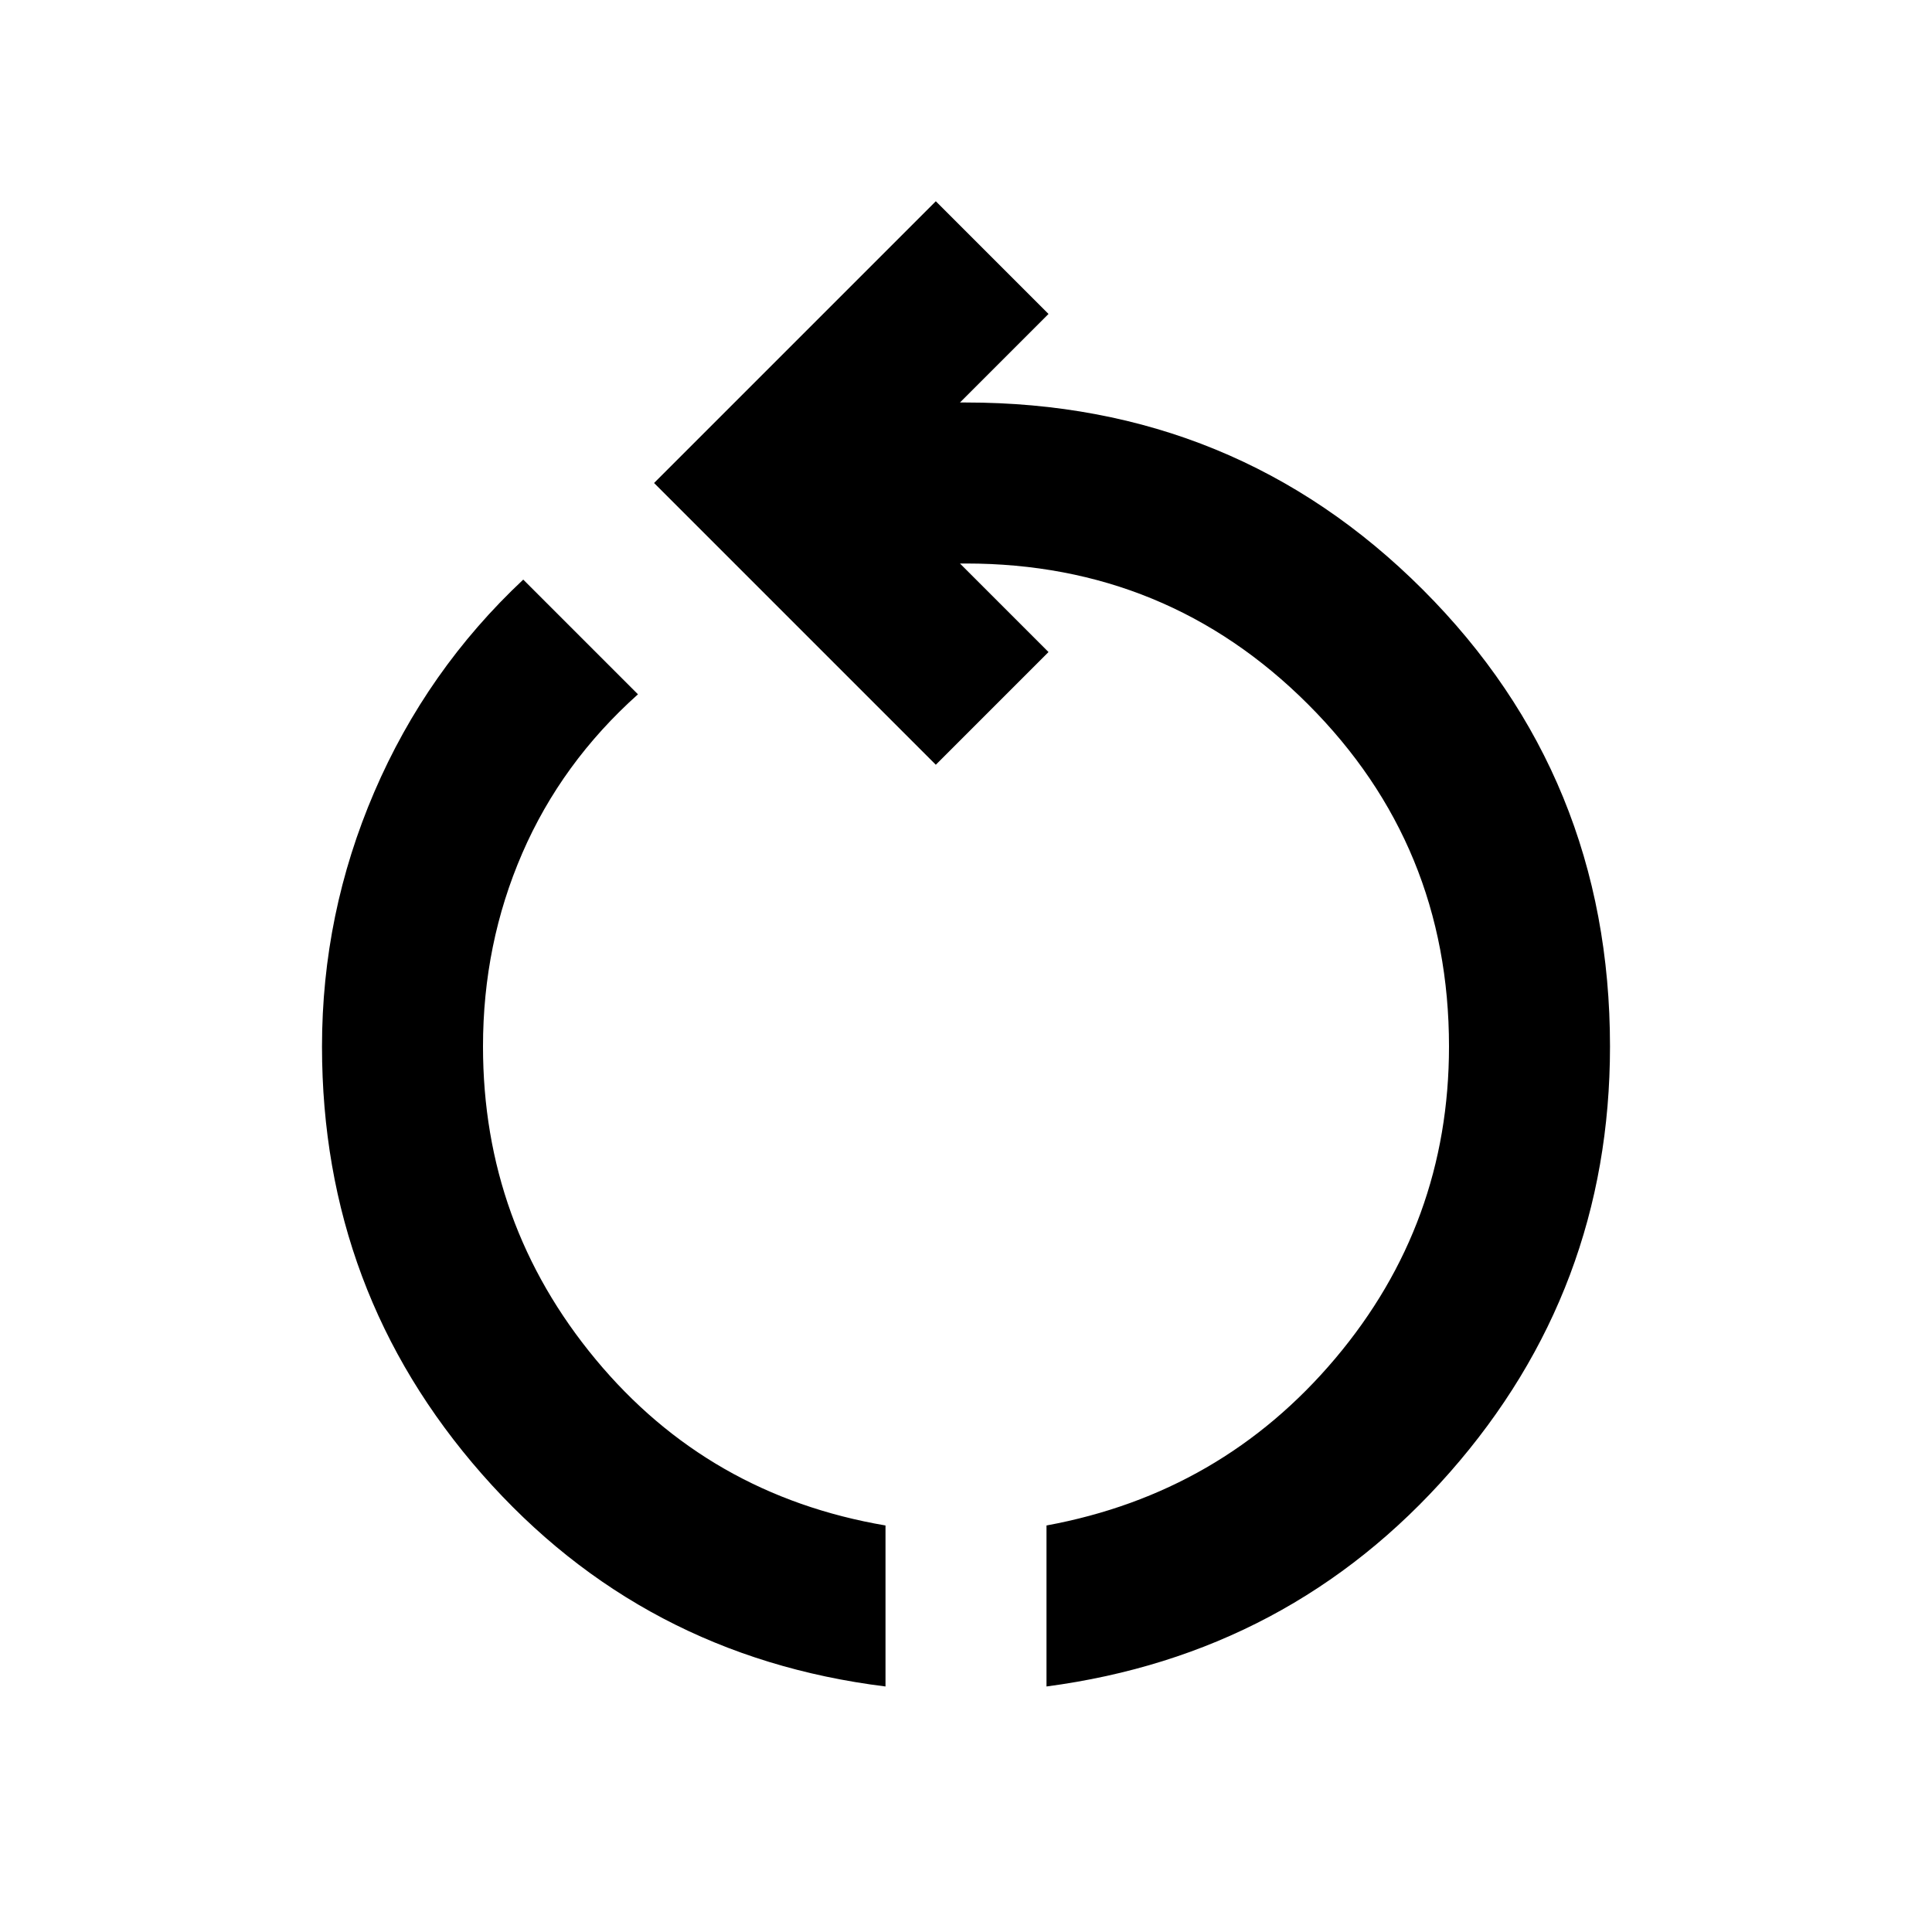
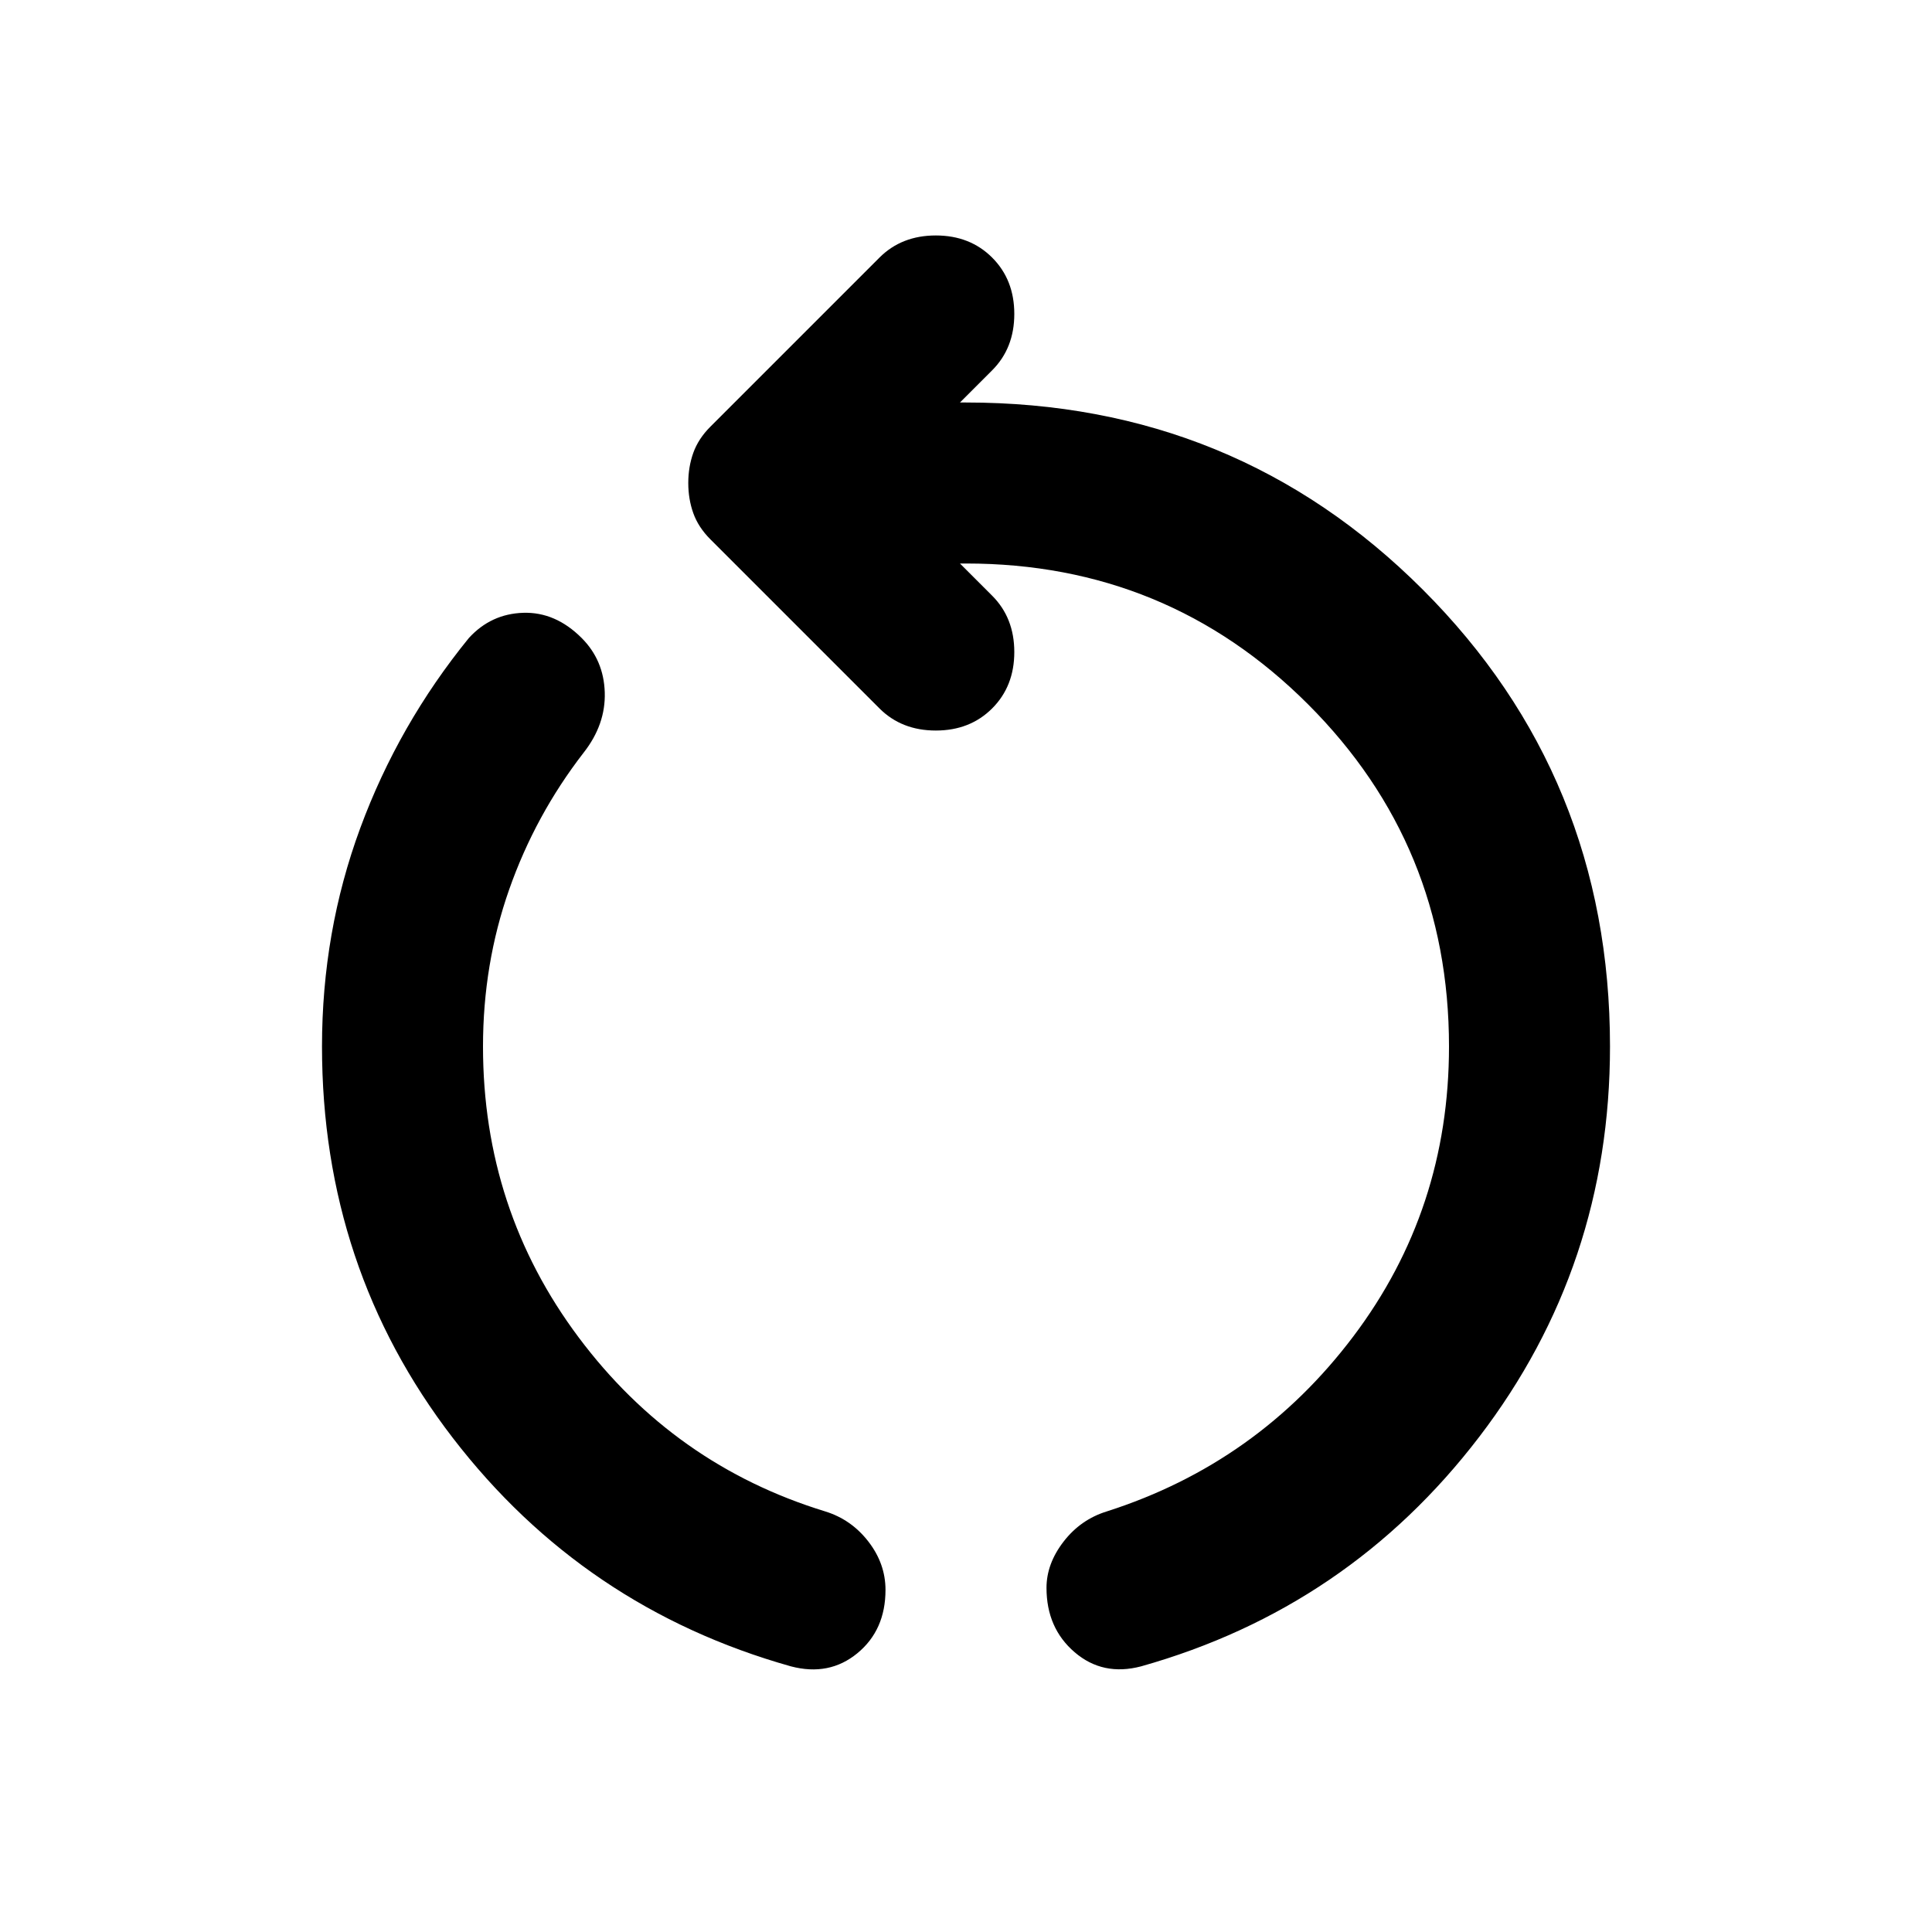
<svg xmlns="http://www.w3.org/2000/svg" height="24" viewBox="0 -960 960 960" width="24">
-   <path d="M440-122q-121-15-200.5-105.5T160-440q0-66 26-126.5T260-672l57 57q-38 34-57.5 79T240-440q0 88 56 155.5T440-202v80Zm80 0v-80q87-16 143.5-83T720-440q0-100-70-170t-170-70h-3l44 44-56 56-140-140 140-140 56 56-44 44h3q134 0 227 93t93 227q0 121-79.5 211.5T520-122Z" />
+   <path d="M393-132q-103-29-168-113.5T160-440q0-57 19-108.5t54-94.5q11-12 27-12.5t29 12.5q11 11 11.5 27T290-586q-24 31-37 68t-13 78q0 81 47.5 144.5T410-209q13 4 21.5 15t8.5 24q0 20-14 31.5t-33 6.5Zm174 0q-19 5-33-7t-14-32q0-12 8.5-23t21.5-15q75-24 122.5-87T720-440q0-100-70-170t-170-70h-3l16 16q11 11 11 28t-11 28q-11 11-28 11t-28-11l-84-84q-6-6-8.5-13t-2.5-15q0-8 2.5-15t8.5-13l84-84q11-11 28-11t28 11q11 11 11 28t-11 28l-16 16h3q134 0 227 93t93 227q0 109-65 194T567-132Z" />
</svg>
